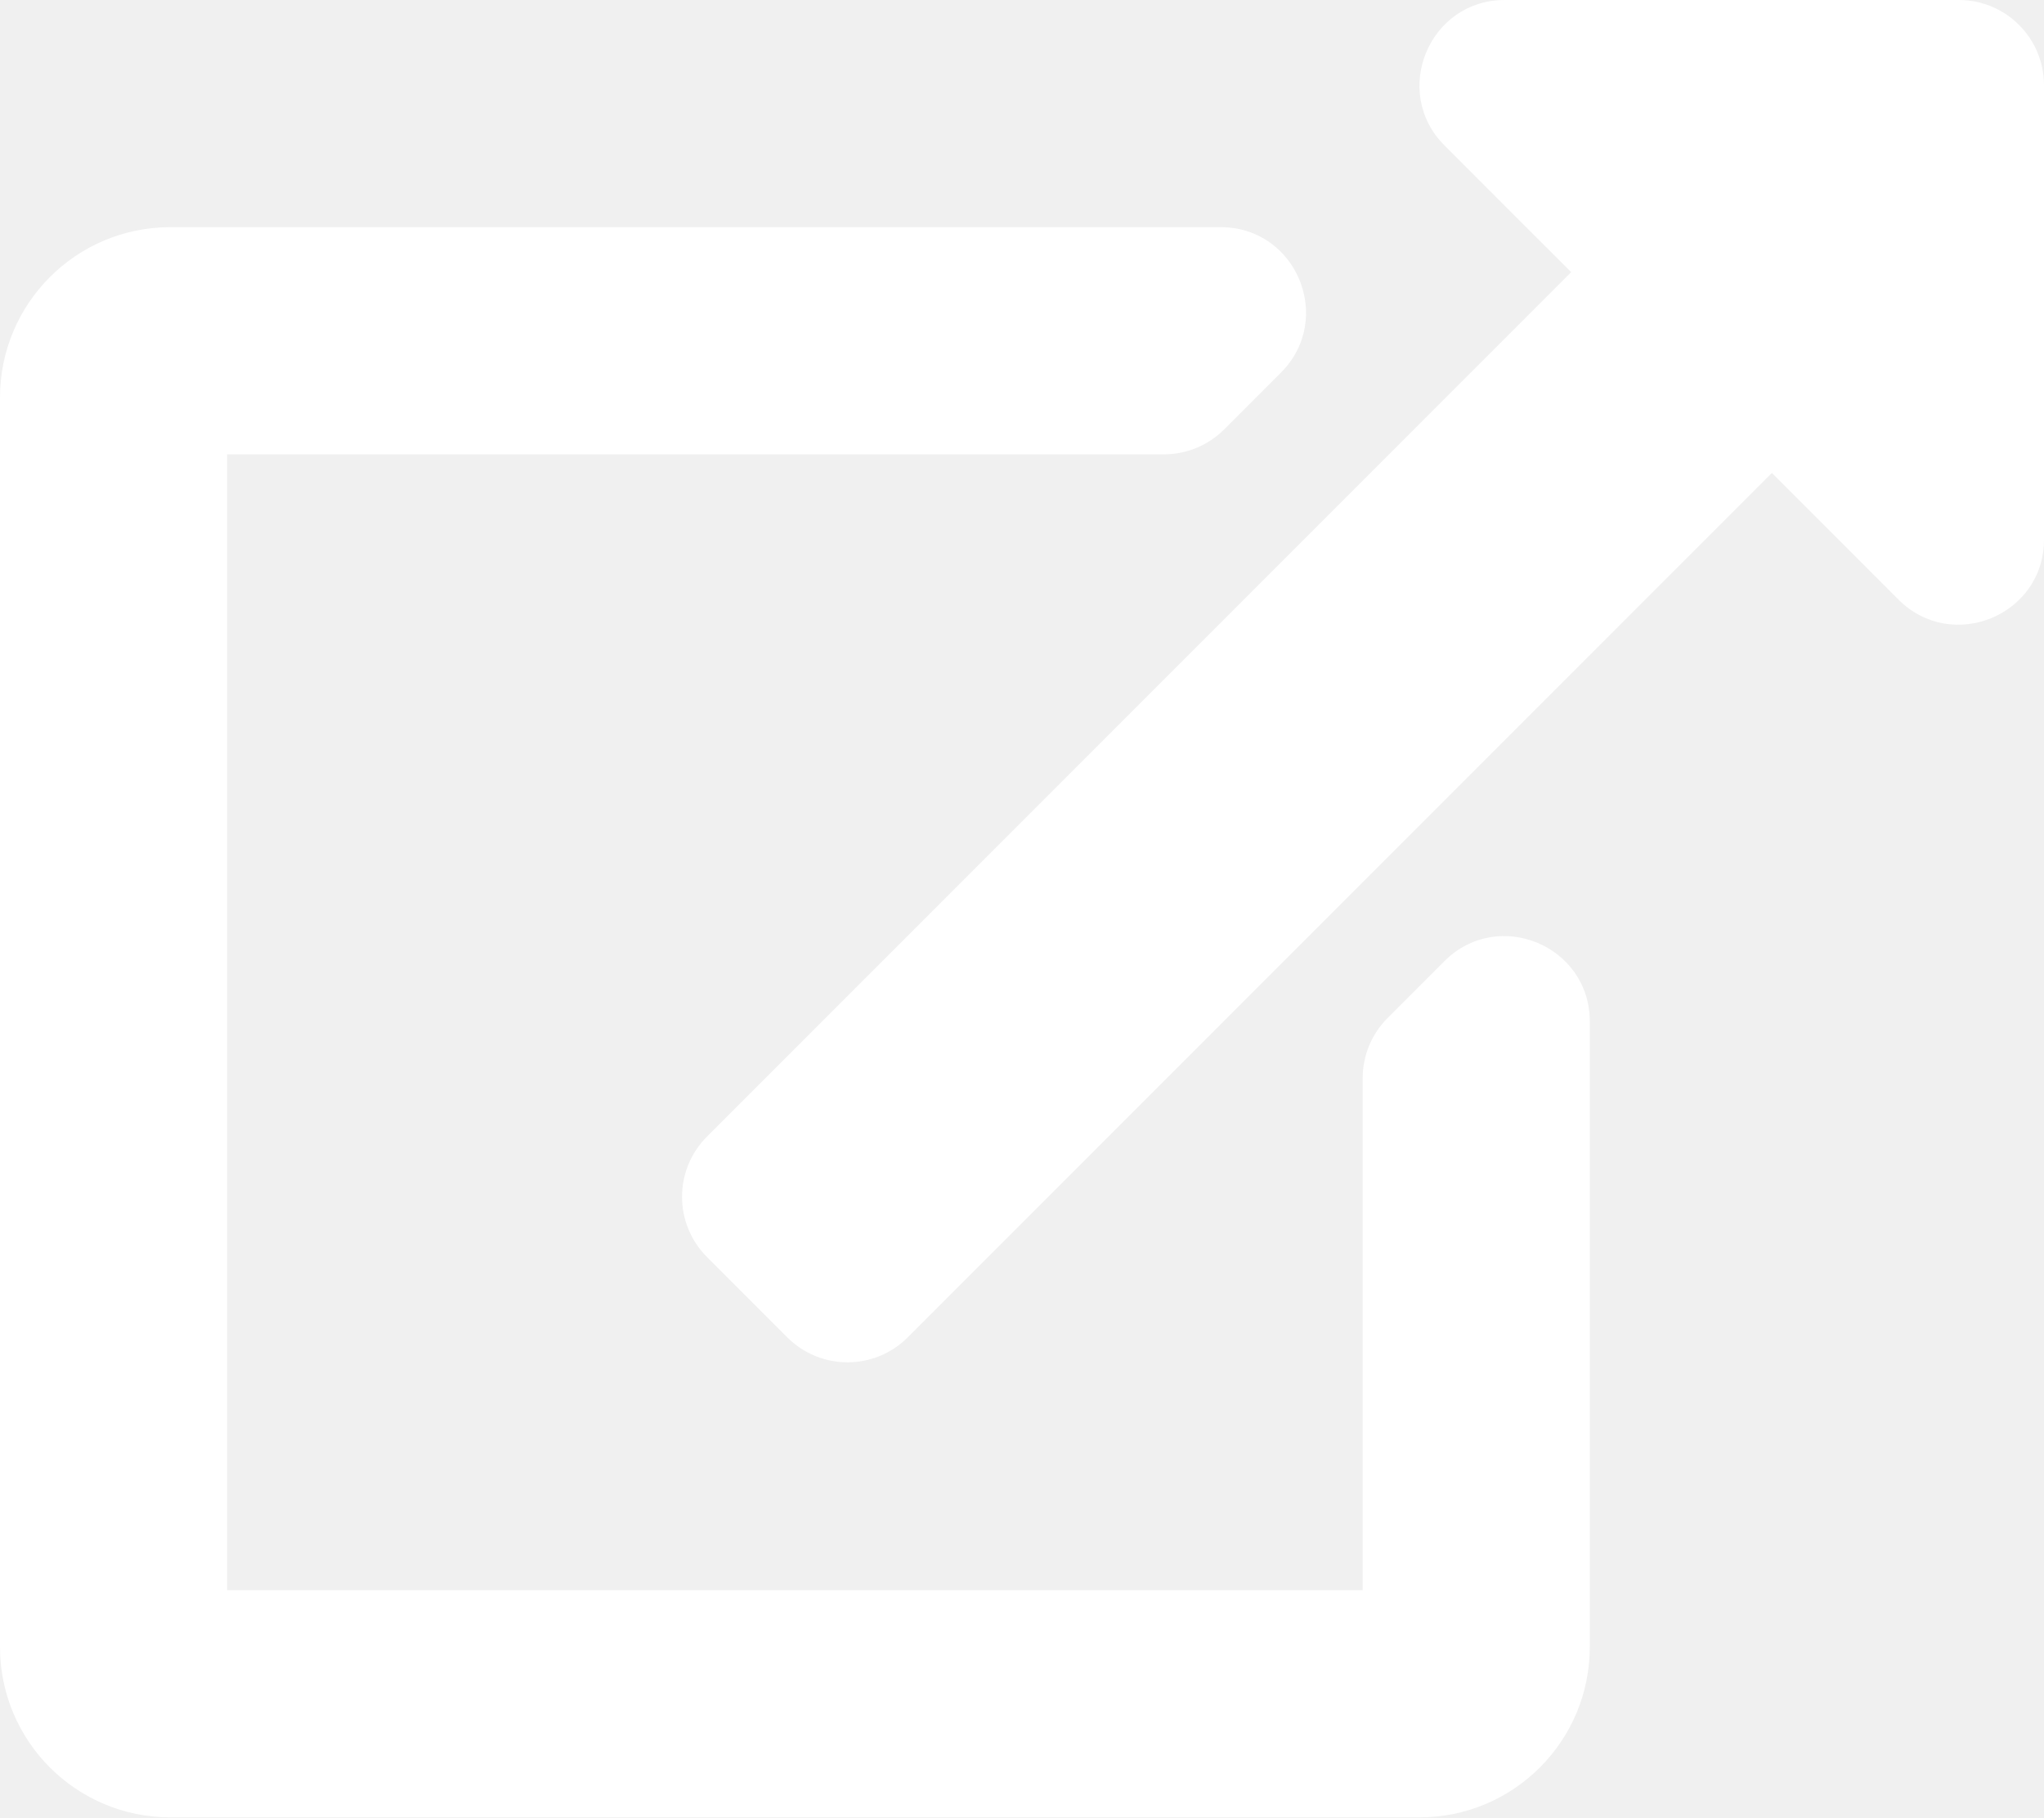
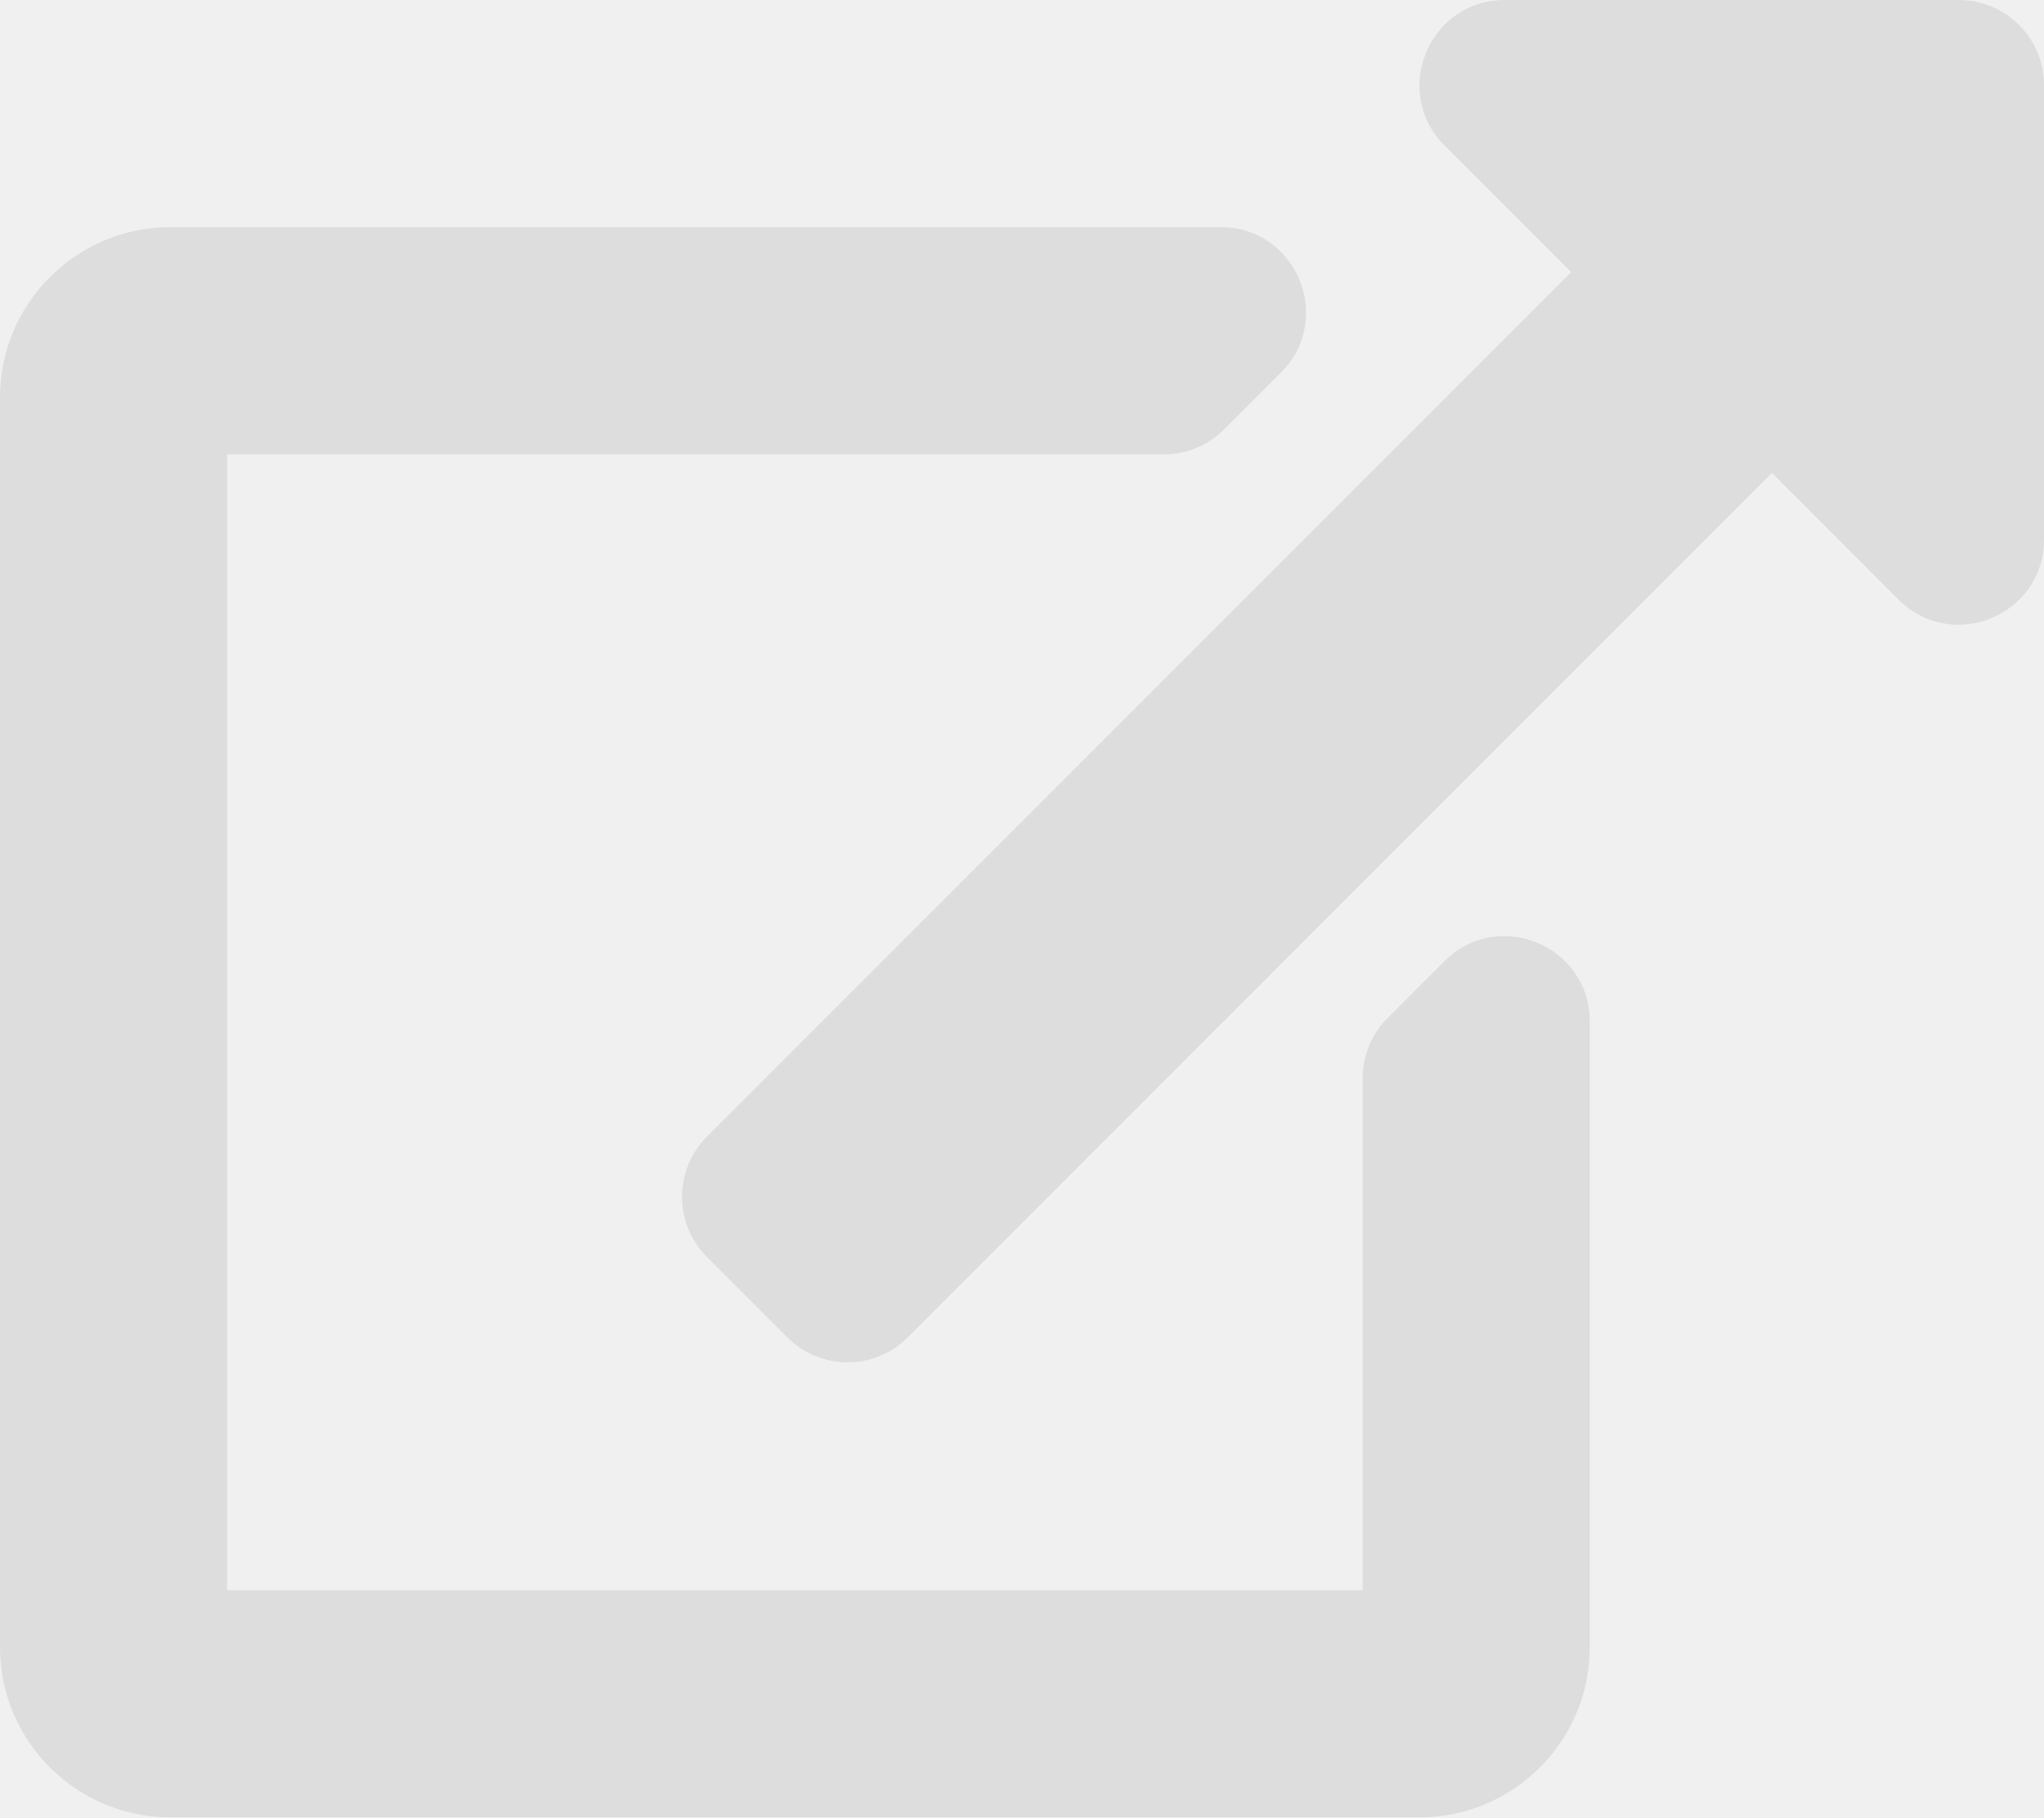
<svg xmlns="http://www.w3.org/2000/svg" viewBox="0 0 576 512" preserveAspectRatio="xMinYMid">
-   <path fill="#ffffff" d="M576 24v127.984c0 21.461-25.96 31.98-40.971 16.971l-35.707-35.709-243.523 243.523c-9.373 9.373-24.568 9.373-33.941 0l-22.627-22.627c-9.373-9.373-9.373-24.569 0-33.941L442.756 76.676l-35.703-35.705C391.982 25.9 402.656 0 424.024 0H552c13.255 0 24 10.745 24 24zM407.029 270.794l-16 16A23.999 23.999 0 0 0 384 303.765V448H64V128h264a24.003 24.003 0 0 0 16.97-7.029l16-16C376.089 89.851 365.381 64 344 64H48C21.49 64 0 85.49 0 112v352c0 26.51 21.49 48 48 48h352c26.51 0 48-21.49 48-48V287.764c0-21.382-25.852-32.09-40.971-16.97z" />
+   <path fill="#DDDDDD" d="M576 24v127.984c0 21.461-25.96 31.98-40.971 16.971l-35.707-35.709-243.523 243.523c-9.373 9.373-24.568 9.373-33.941 0l-22.627-22.627c-9.373-9.373-9.373-24.569 0-33.941L442.756 76.676l-35.703-35.705C391.982 25.9 402.656 0 424.024 0H552c13.255 0 24 10.745 24 24zM407.029 270.794l-16 16A23.999 23.999 0 0 0 384 303.765V448H64V128h264a24.003 24.003 0 0 0 16.97-7.029l16-16C376.089 89.851 365.381 64 344 64H48C21.49 64 0 85.49 0 112v352c0 26.51 21.49 48 48 48h352c26.51 0 48-21.49 48-48V287.764c0-21.382-25.852-32.09-40.971-16.97z" />
</svg>
